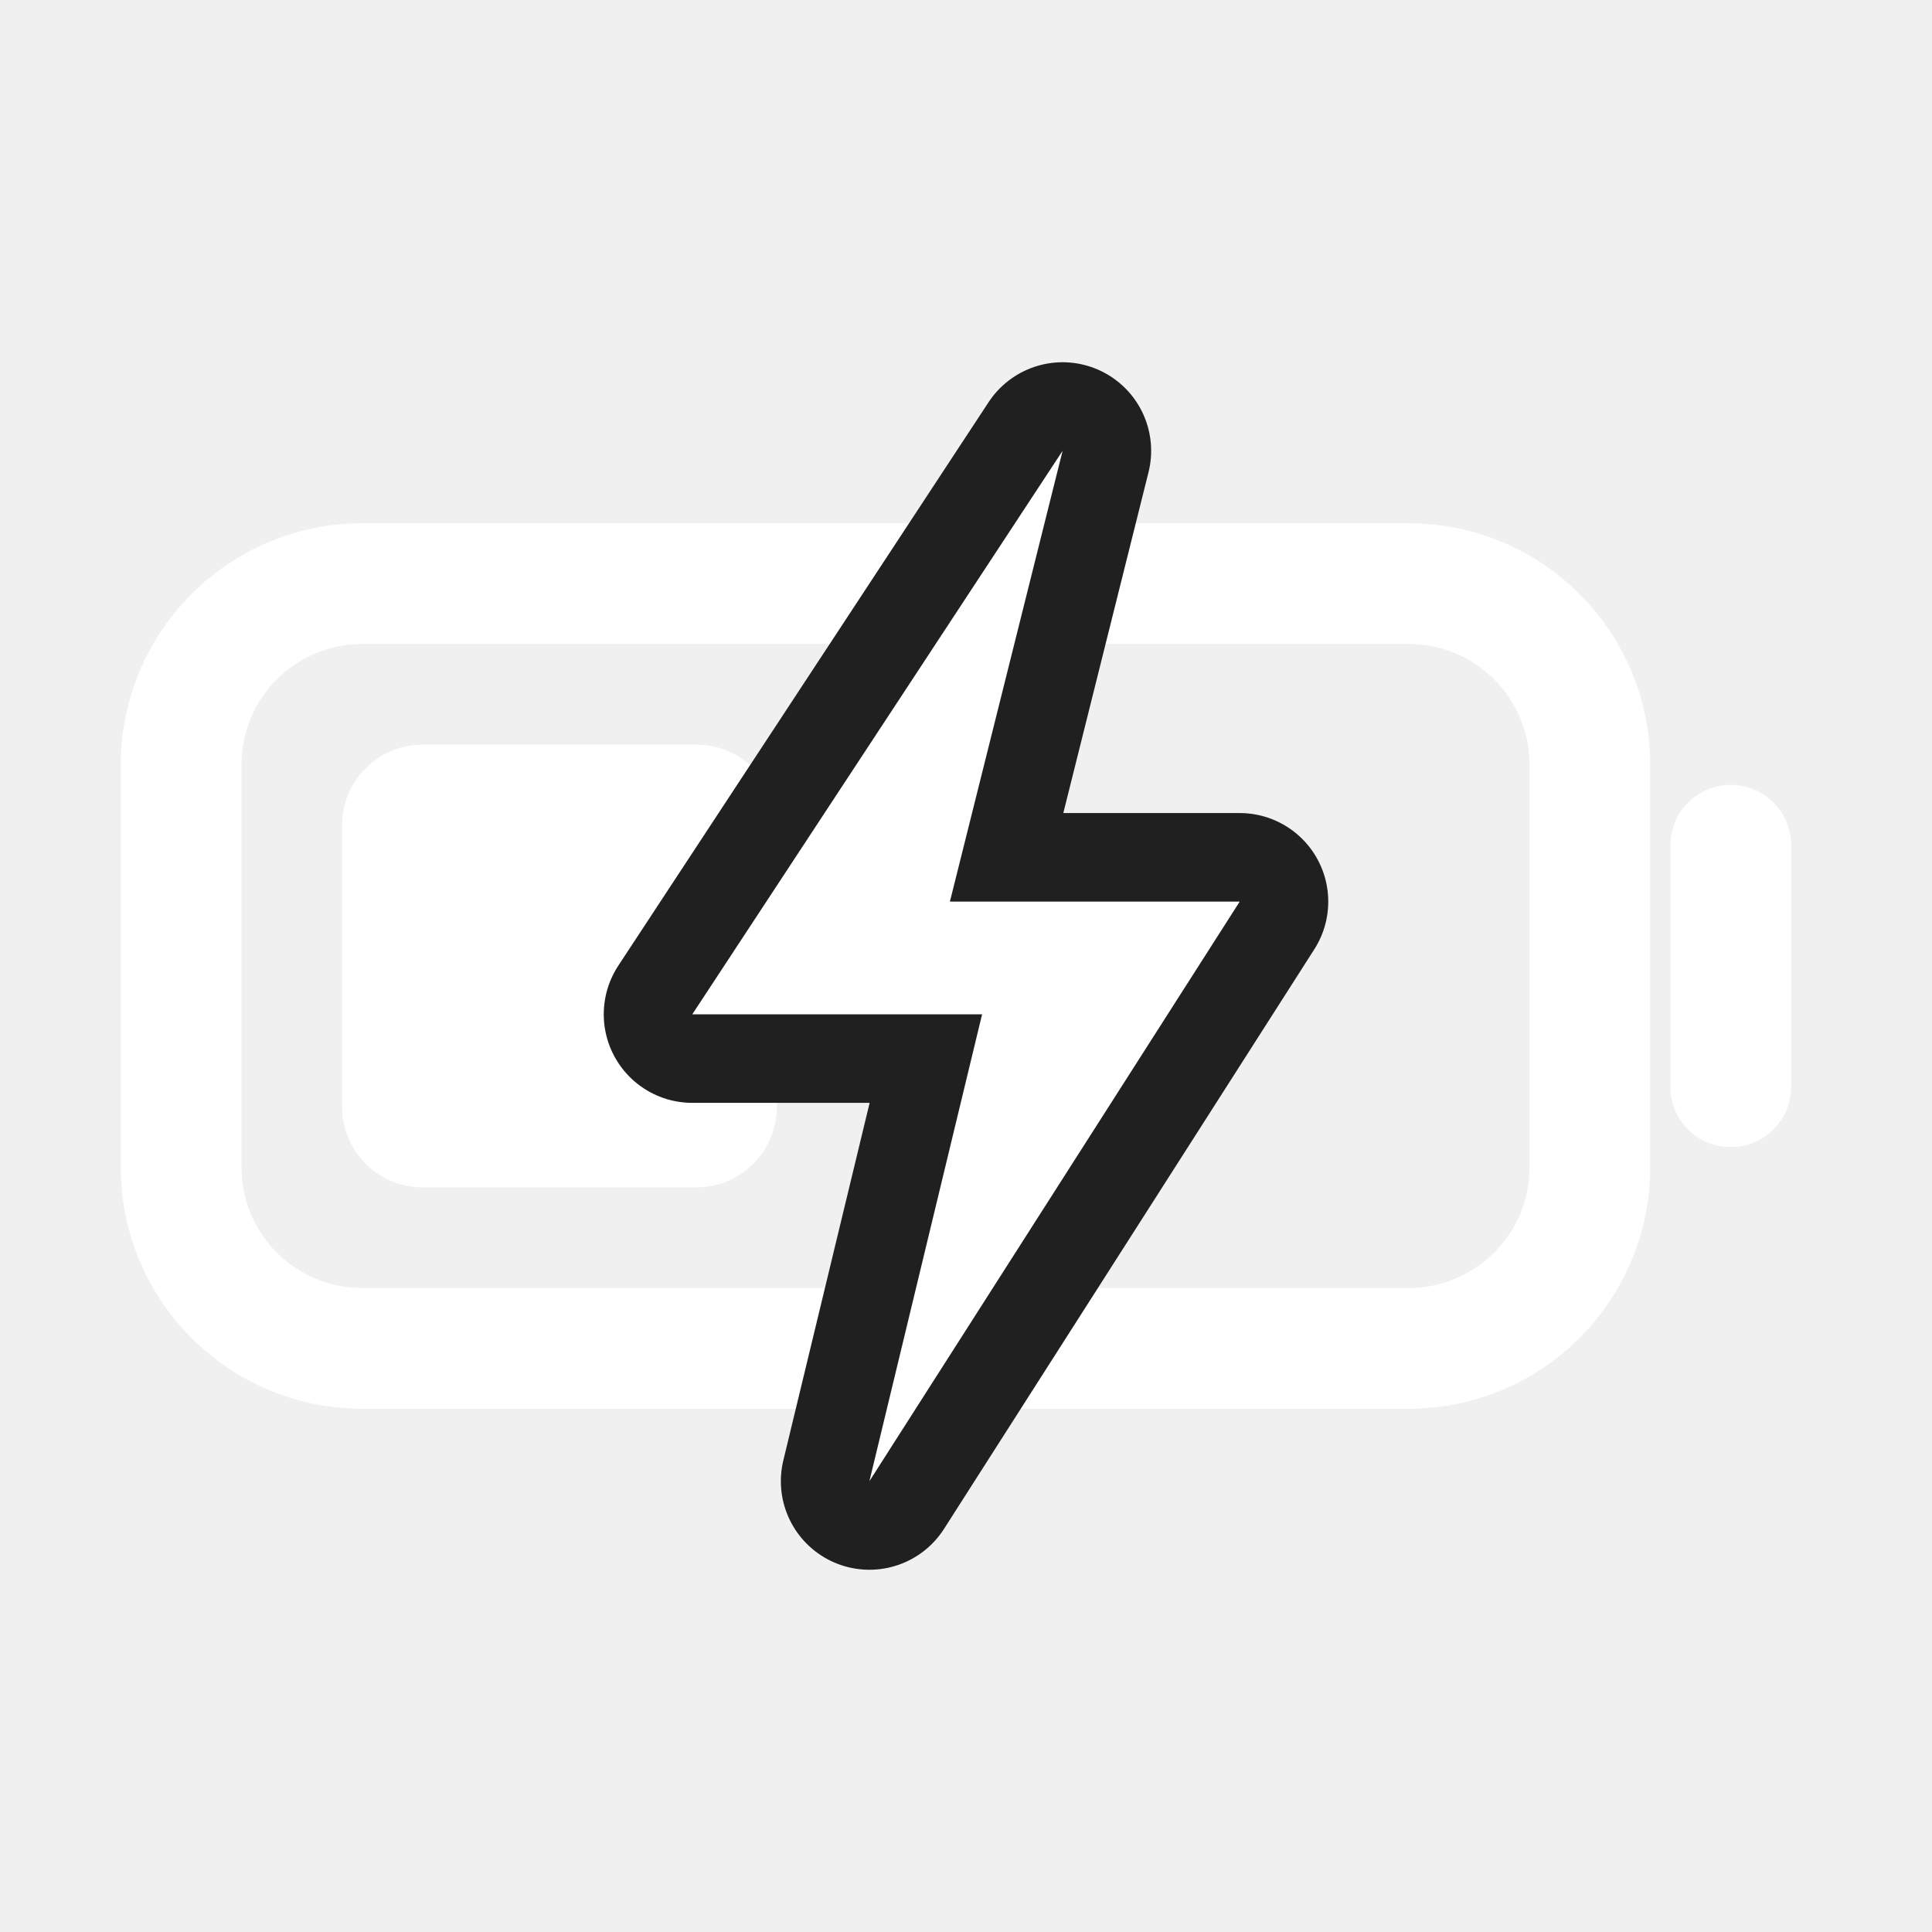
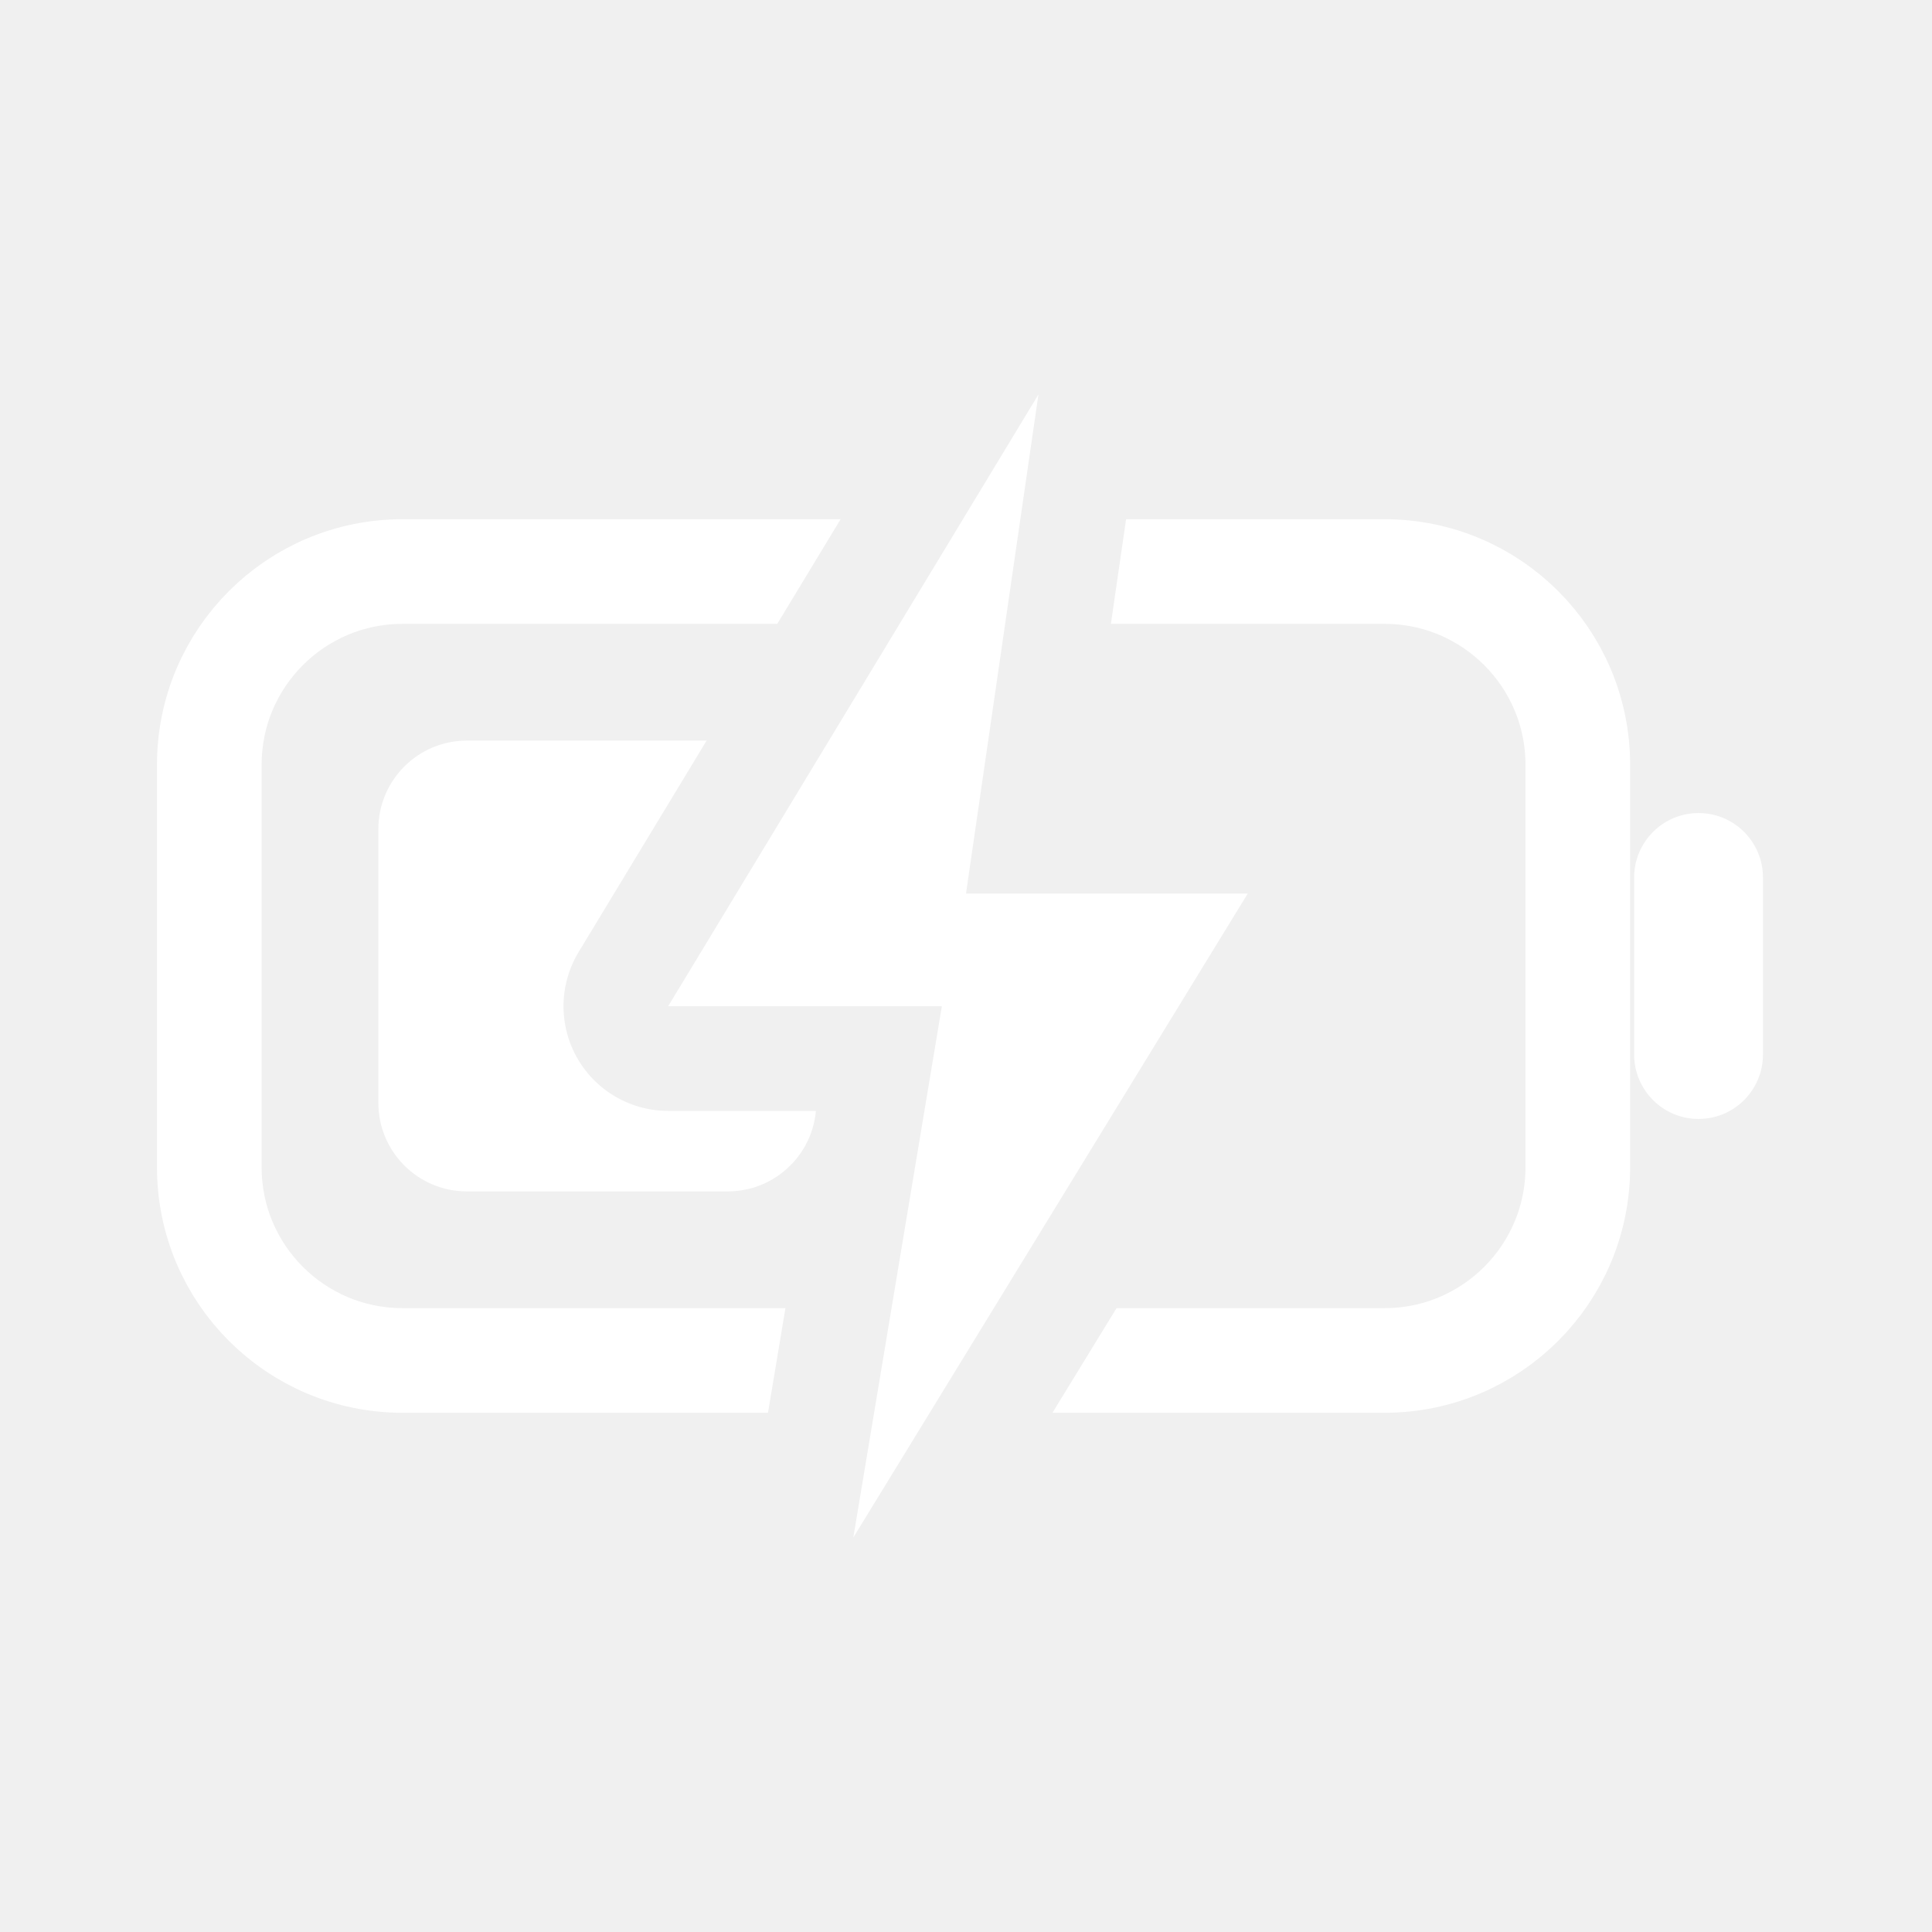
<svg xmlns="http://www.w3.org/2000/svg" width="24" height="24" viewBox="0 0 24 24" fill="none" stroke-linecap="round" stroke-linejoin="round">
-   <rect x="2.25" y="7.25" width="17.5" height="9.5" rx="2.25" stroke="#ffffff" stroke-width="1.5" />
-   <path d="M21.5 10.5v3" stroke="#ffffff" stroke-width="1.5" />
-   <rect x="4.25" y="9.25" width="5.40" height="5.5" rx="1" fill="#ffffff" />
-   <path d="M13.2 5.6L8.6 12.6h3.6l-1.4 5.8 4.6-7.2h-3.6z" fill="#202020" stroke="#202020" stroke-width="2.2" />
-   <path d="M13.2 5.6L8.6 12.6h3.6l-1.4 5.8 4.6-7.2h-3.6z" fill="#ffffff" />
+   <mask id="m40-charging">
+     <rect width="24" height="24" fill="white" />
+     <path d="M12.9 4.9L8.3 12.5h3.4l-1.1 6.6 4.9-8h-3.5z" fill="black" stroke="black" stroke-width="2.6" stroke-linejoin="round" />
+   </mask>
+   <g mask="url(#m40-charging)">
+     <rect x="2.6" y="7.1" width="17" height="9.8" rx="2.4" stroke="#ffffff" stroke-width="1.3" />
+     <rect x="20.3" y="10.1" width="1.6" height="3.8" rx="0.8" fill="#ffffff" />
+     <rect x="4.7" y="9.2" width="5.44" height="5.6" rx="1.1" fill="#ffffff" />
+   </g>
+   <path d="M12.9 4.9L8.3 12.5h3.4l-1.1 6.6 4.9-8h-3.5z" fill="#ffffff" />
</svg>
